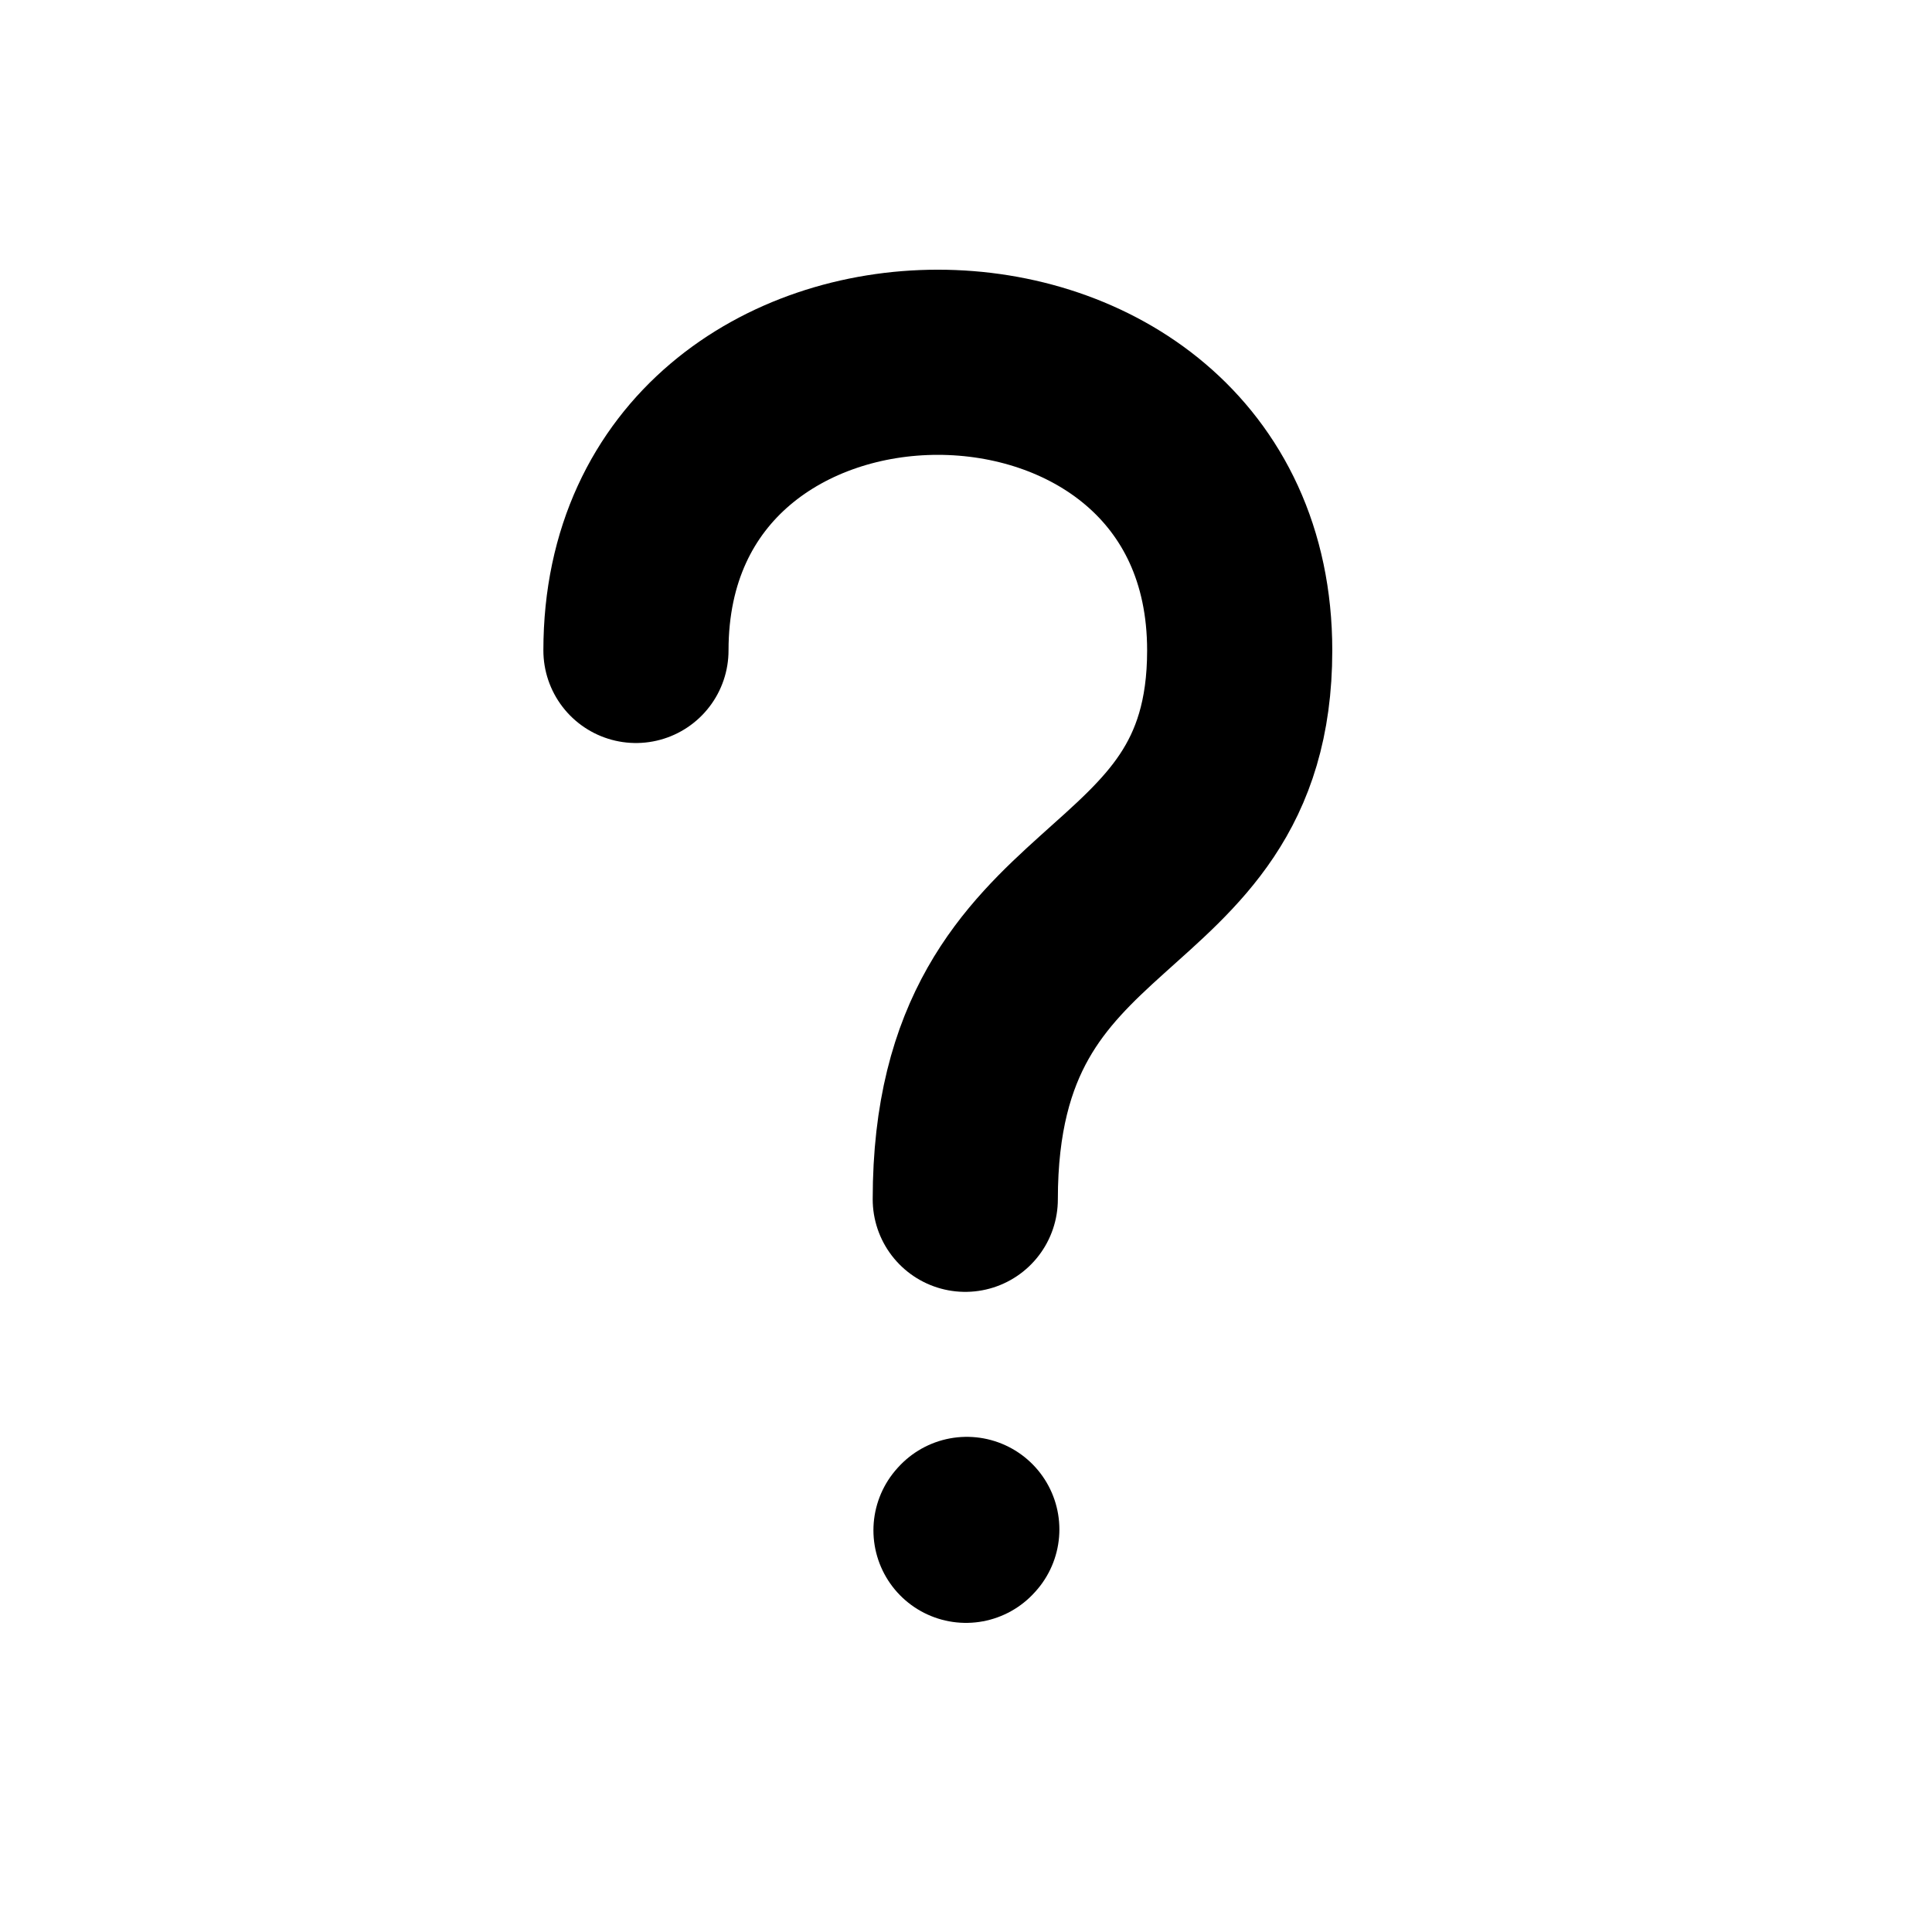
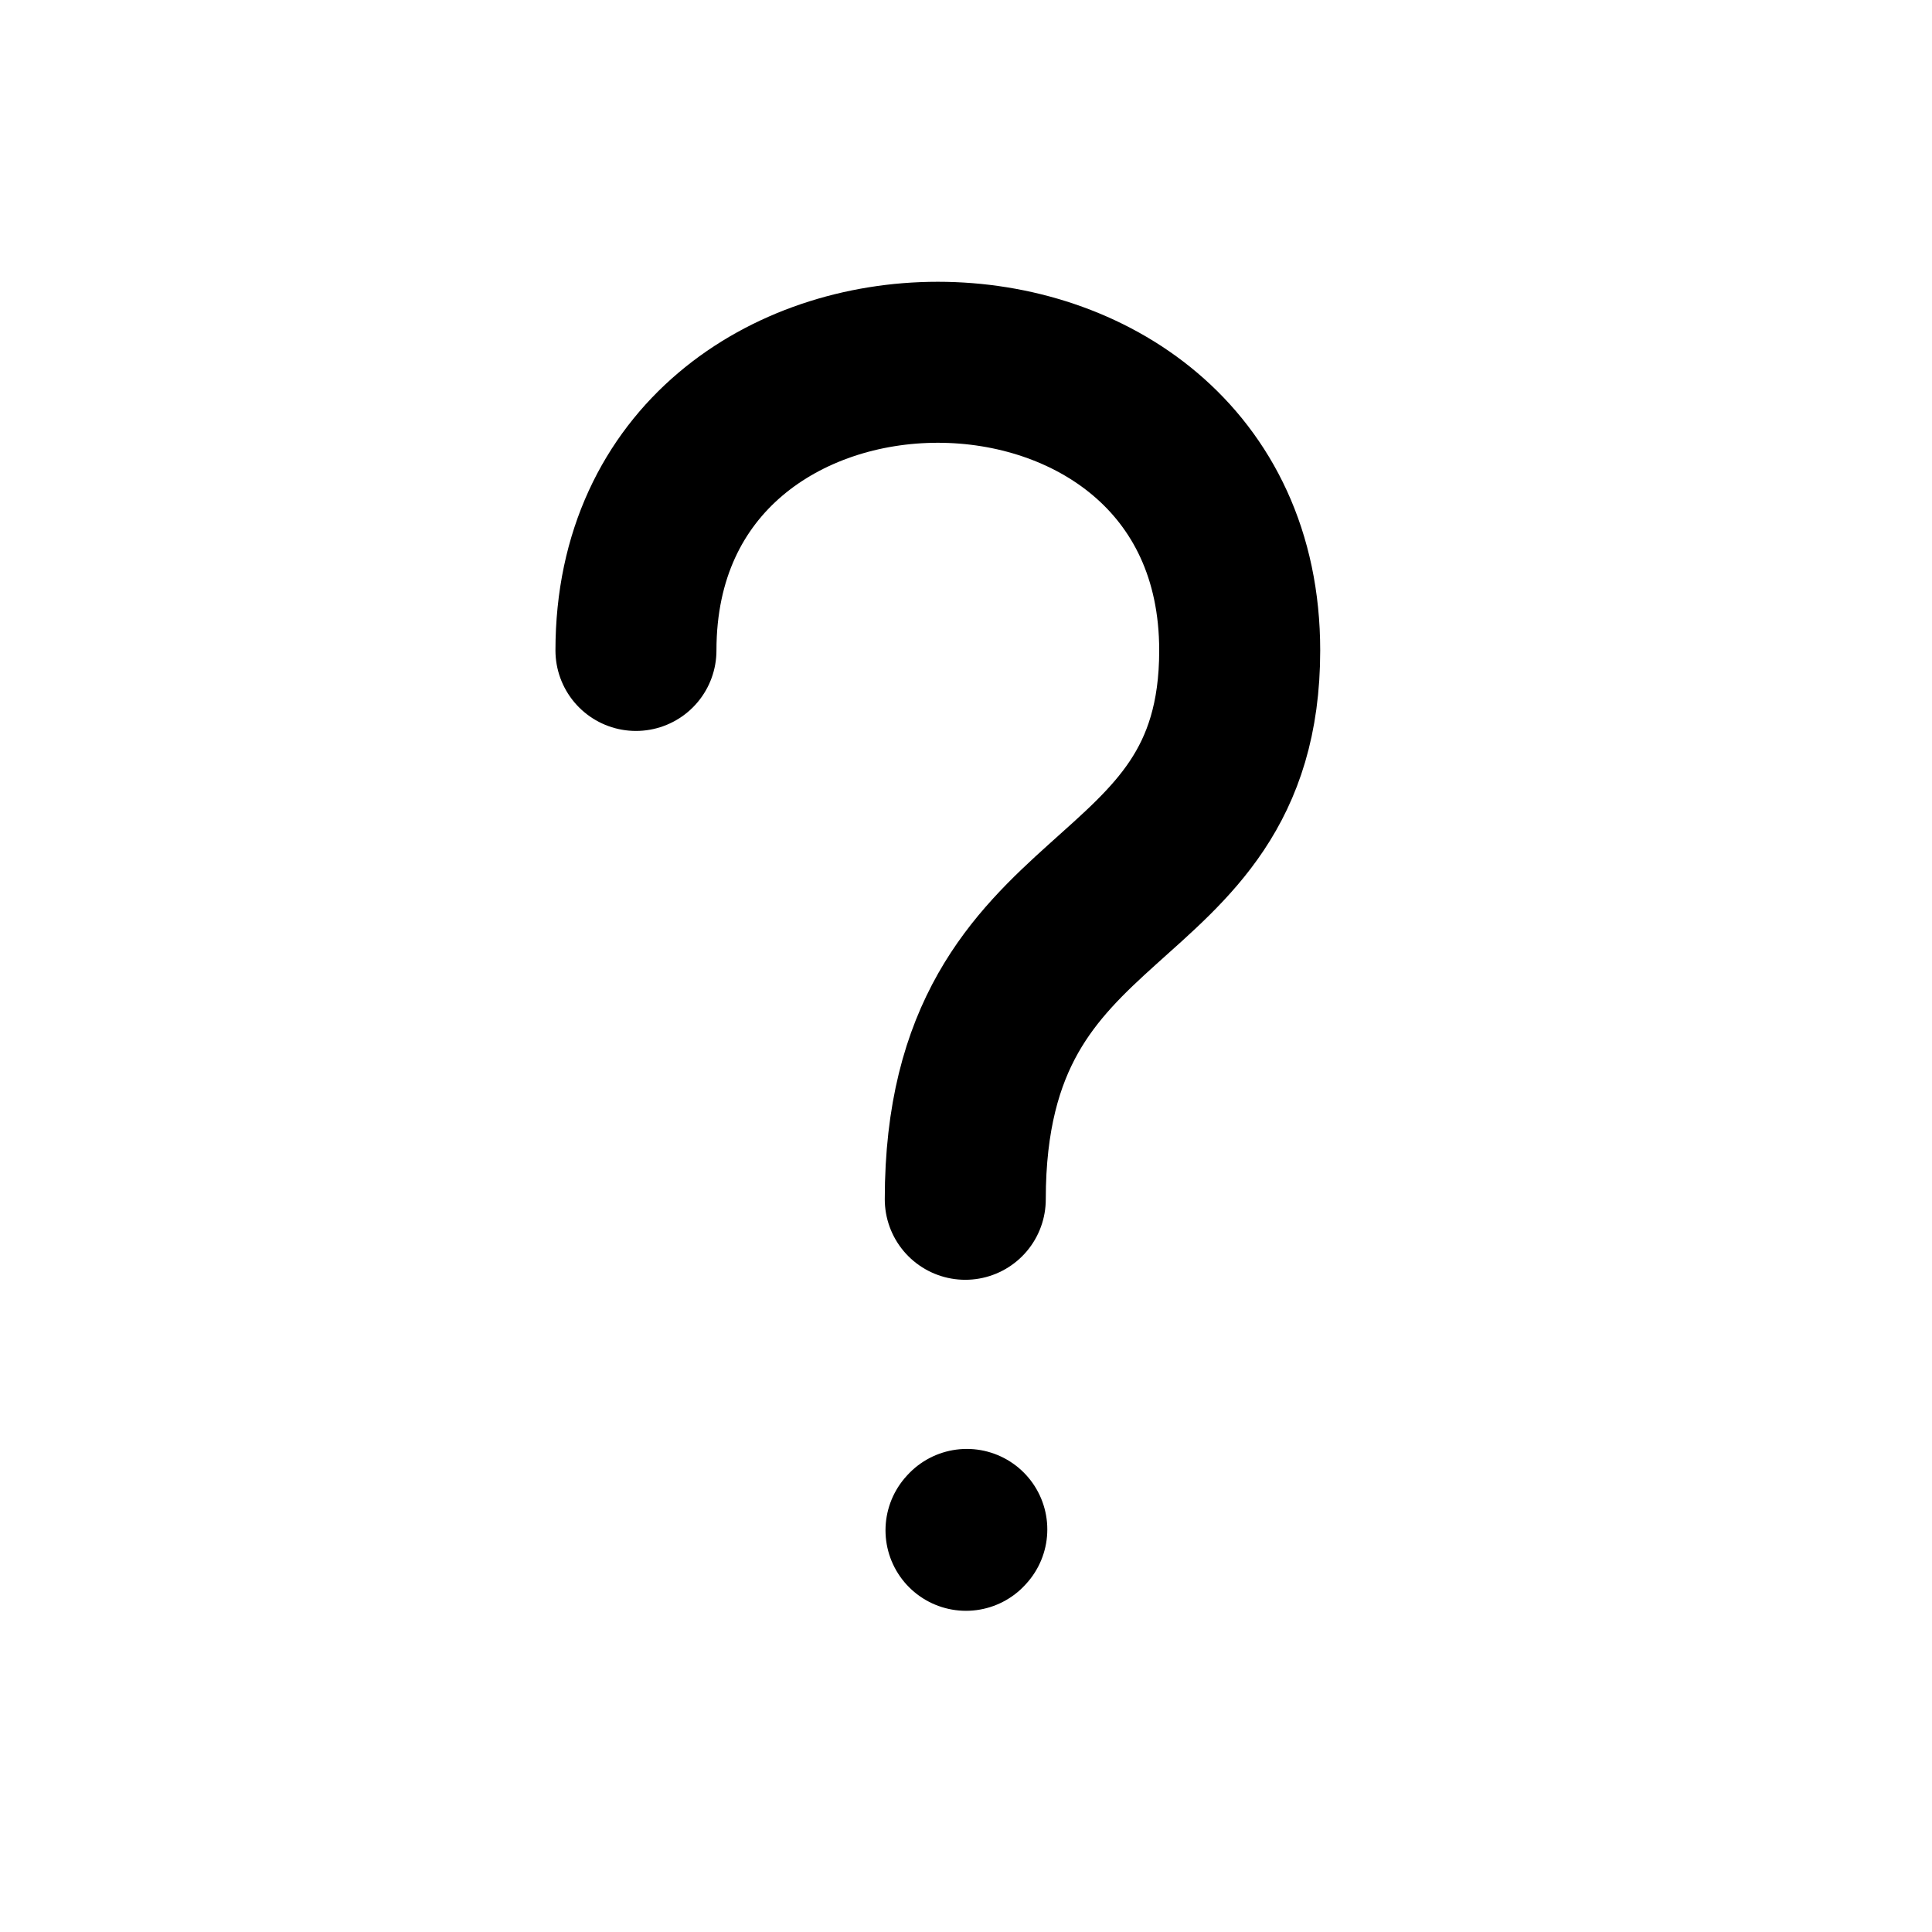
- <svg xmlns="http://www.w3.org/2000/svg" width="20px" height="20px" stroke-width="2.3" viewBox="0 0 24 24" fill="none" color="#000000">
-   <path d="M7.9 8.08C7.9 3.307 15.4 3.307 15.4 8.08C15.4 11.489 11.991 10.807 11.991 14.898" stroke="#000000" stroke-width="2.3" stroke-linecap="round" stroke-linejoin="round" />
-   <path d="M12 19.01L12.01 18.999" stroke="#000000" stroke-width="2.3" stroke-linecap="round" stroke-linejoin="round" />
+ <svg xmlns="http://www.w3.org/2000/svg" width="20px" height="20px" stroke-width="2" viewBox="0 0 24 24" fill="none" color="#000000">
+   <path d="M7.9 8.08C7.9 3.307 15.4 3.307 15.4 8.08C15.4 11.489 11.991 10.807 11.991 14.898" stroke="#000000" stroke-width="2" stroke-linecap="round" stroke-linejoin="round" />
+   <path d="M12 19.01L12.01 18.999" stroke="#000000" stroke-width="2" stroke-linecap="round" stroke-linejoin="round" />
</svg>
